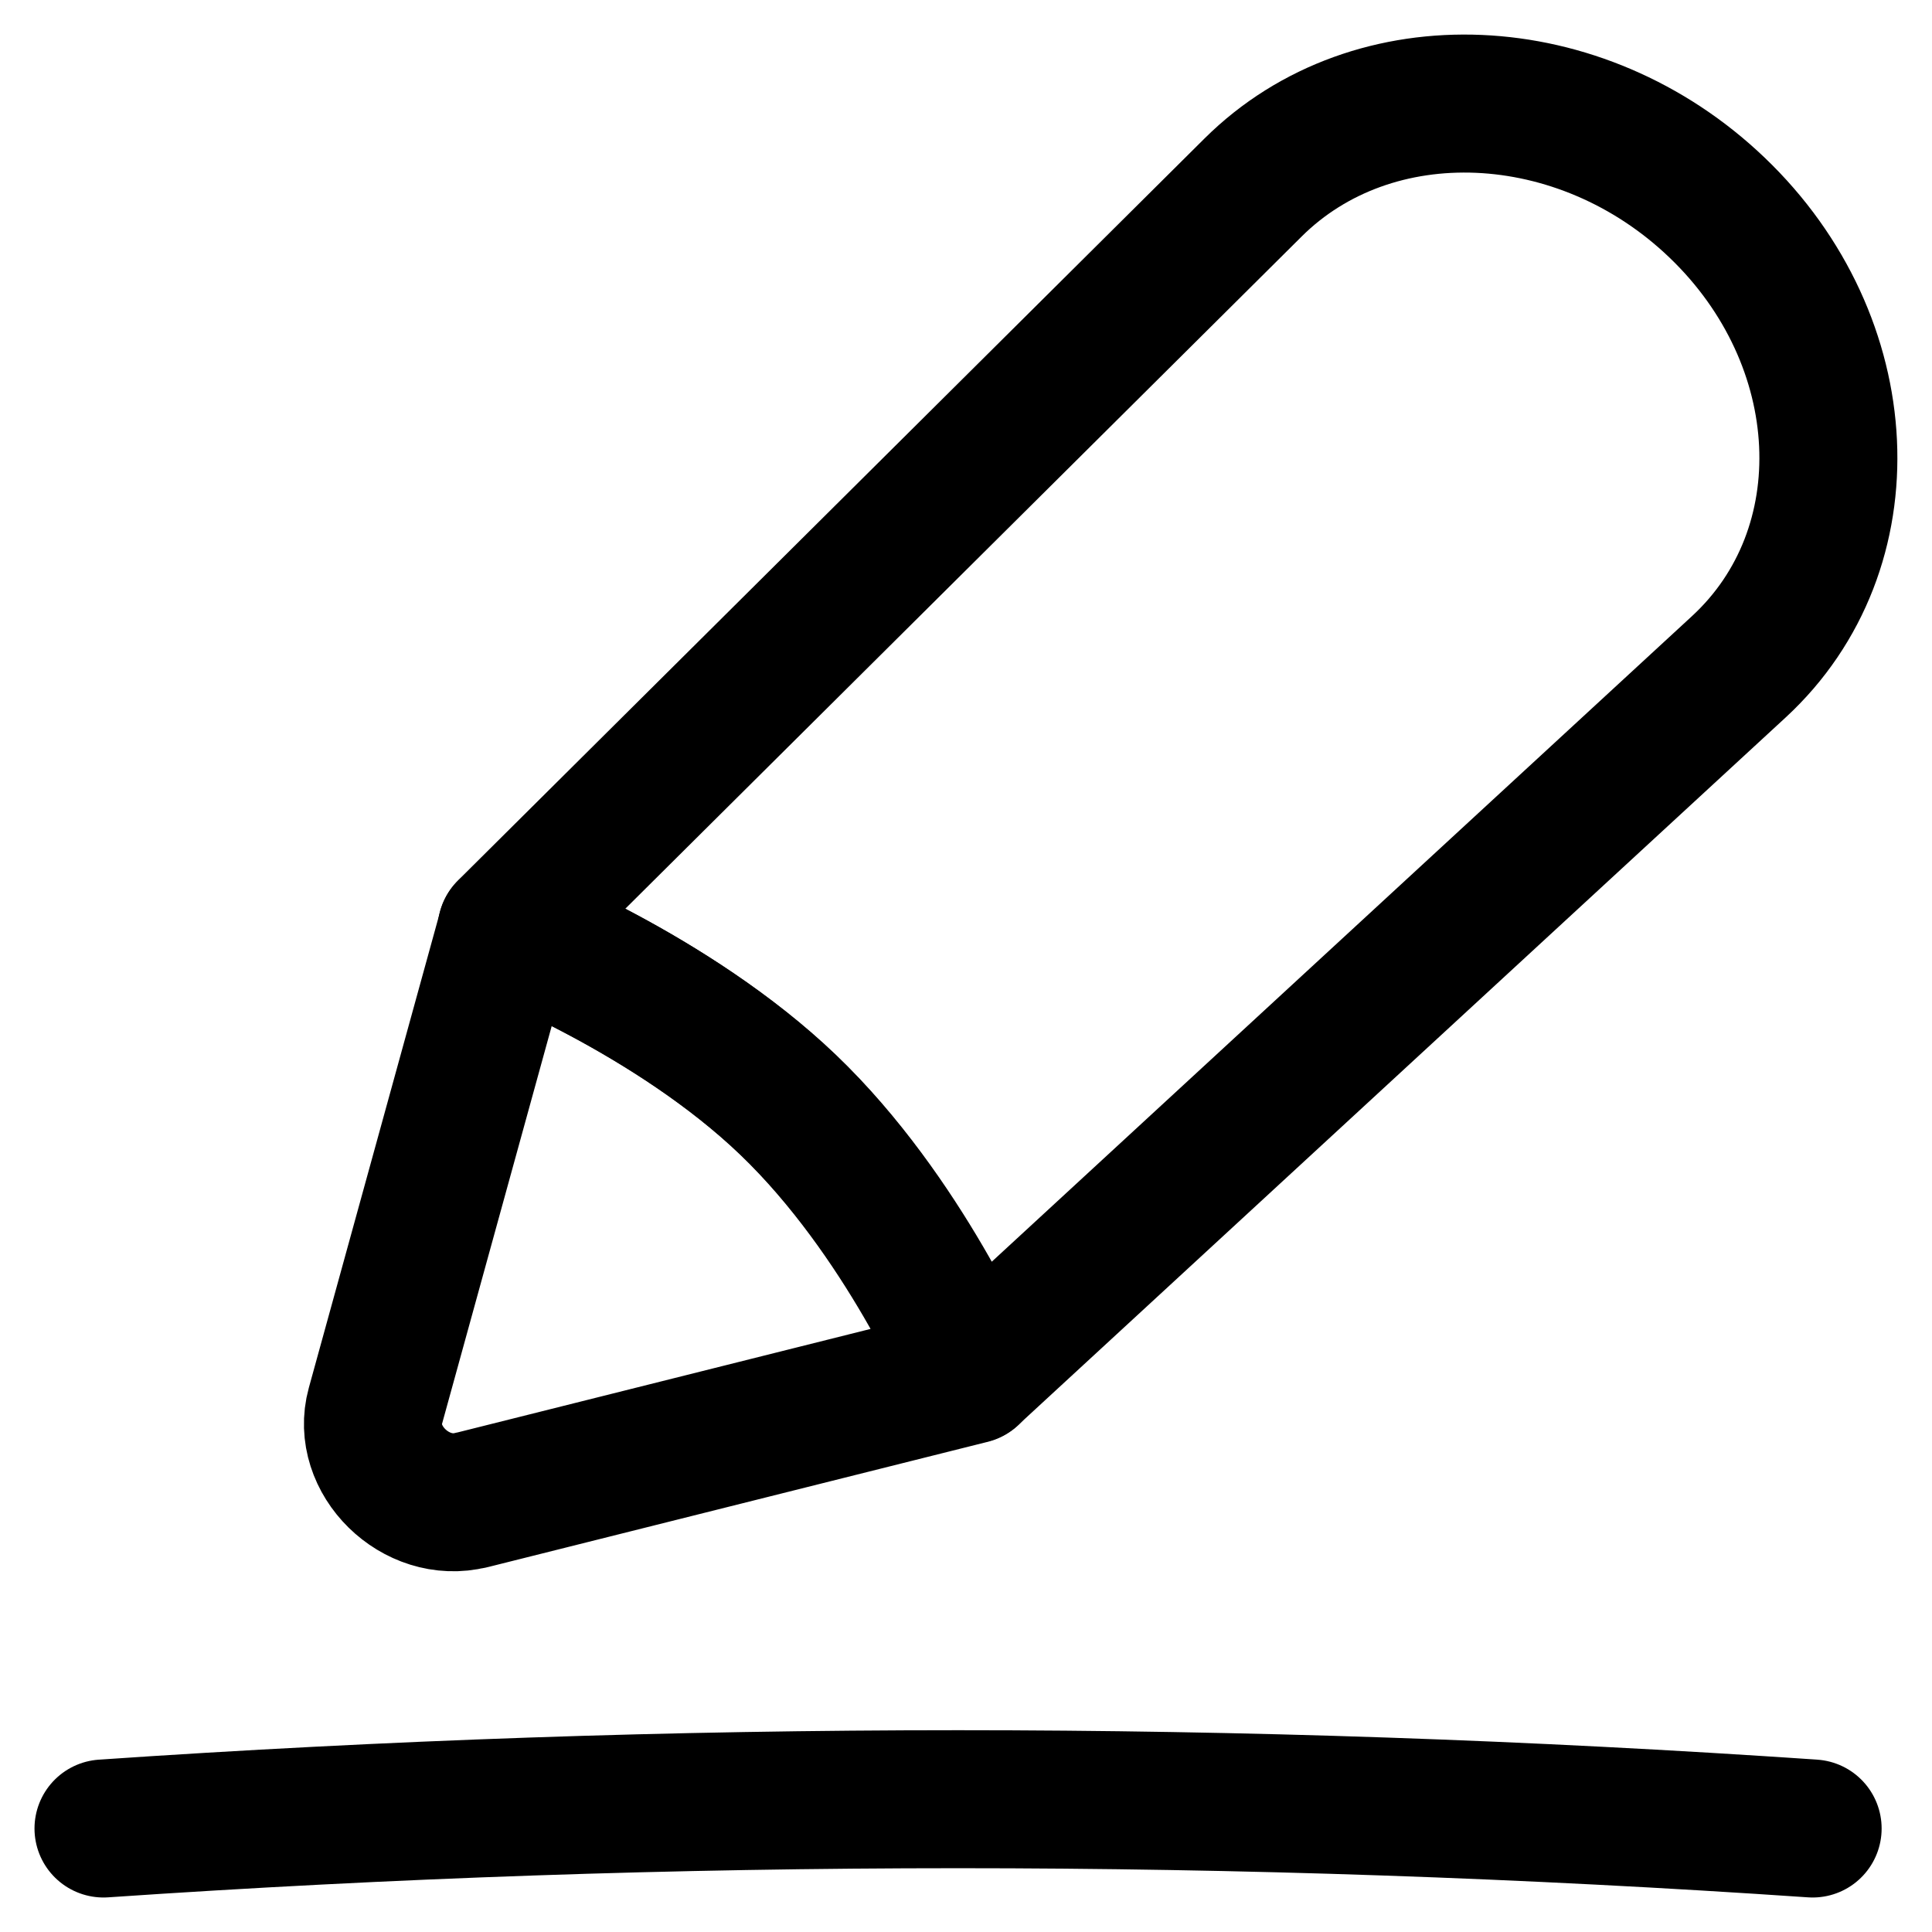
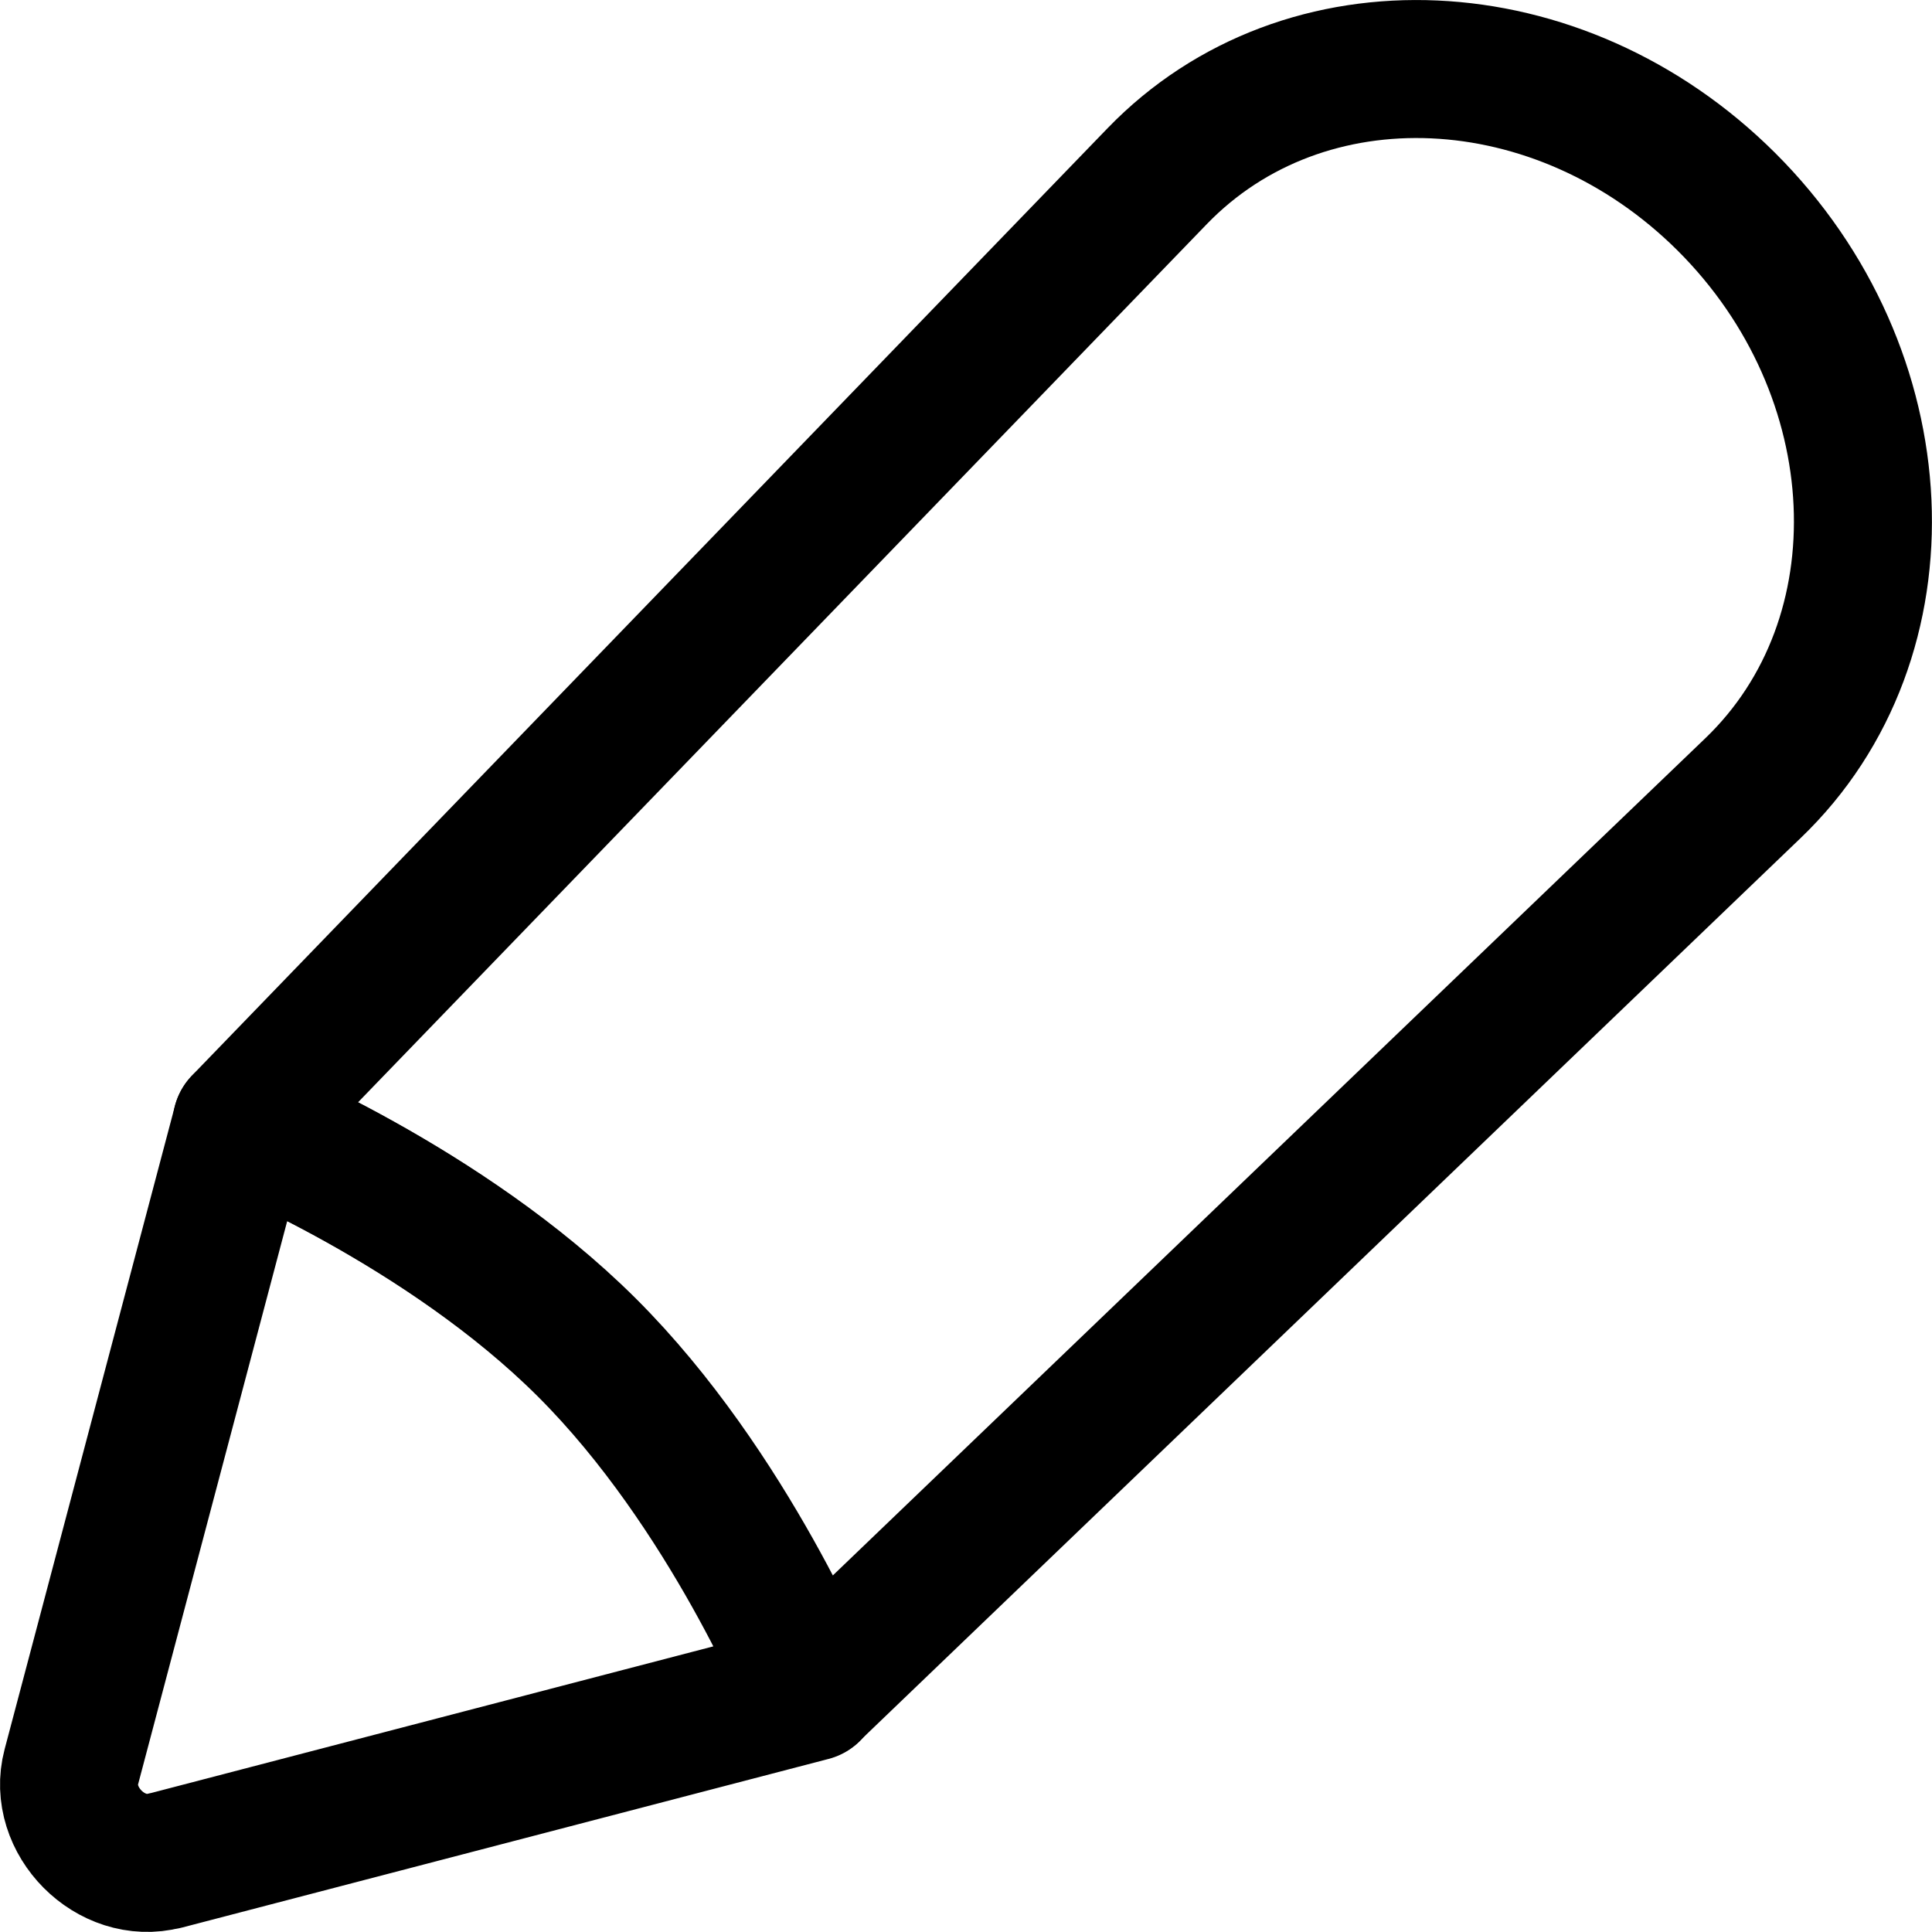
<svg xmlns="http://www.w3.org/2000/svg" fill="none" viewBox="0 0 14 14">
-   <path stroke="currentColor" stroke-linecap="round" stroke-linejoin="round" d="m7.039 9.959 5.561 -5.127c0.924 -0.852 0.853 -2.361 -0.158 -3.328 -0.987 -0.945 -2.492 -1.01 -3.362 -0.145L3.671 6.735s1.198 0.464 2.041 1.27c0.842 0.806 1.327 1.953 1.327 1.953Z" clip-rule="evenodd" stroke-width="1" />
-   <path stroke="currentColor" stroke-linecap="round" stroke-linejoin="round" d="m3.413 10.871 3.623 -0.908s-0.484 -1.148 -1.325 -1.955c-0.841 -0.807 -2.039 -1.272 -2.039 -1.272l-0.952 3.453c-0.107 0.388 0.293 0.782 0.694 0.681Z" stroke-width="1" />
-   <path stroke="currentColor" stroke-linecap="round" stroke-linejoin="round" d="M13.135 13.25c-4.141 -0.283 -8.244 -0.283 -12.385 0" stroke-width="1" />
+   <path stroke="currentColor" stroke-linecap="round" stroke-linejoin="round" d="m5.882 12.256 6.821 -6.545c1.134 -1.088 1.046 -3.014 -0.193 -4.249C11.299 0.256 9.453 0.173 8.386 1.276L1.751 8.141s1.47 0.593 2.503 1.622c1.033 1.029 1.628 2.494 1.628 2.494Z" clip-rule="evenodd" stroke-width="1" />
+   <path stroke="currentColor" stroke-linecap="round" stroke-linejoin="round" d="m1.193 13.484 4.685 -1.222s-0.594 -1.465 -1.626 -2.495C3.22 8.736 1.751 8.142 1.751 8.142L0.517 12.803c-0.103 0.389 0.287 0.782 0.676 0.68Z" stroke-width="1" />
</svg>
